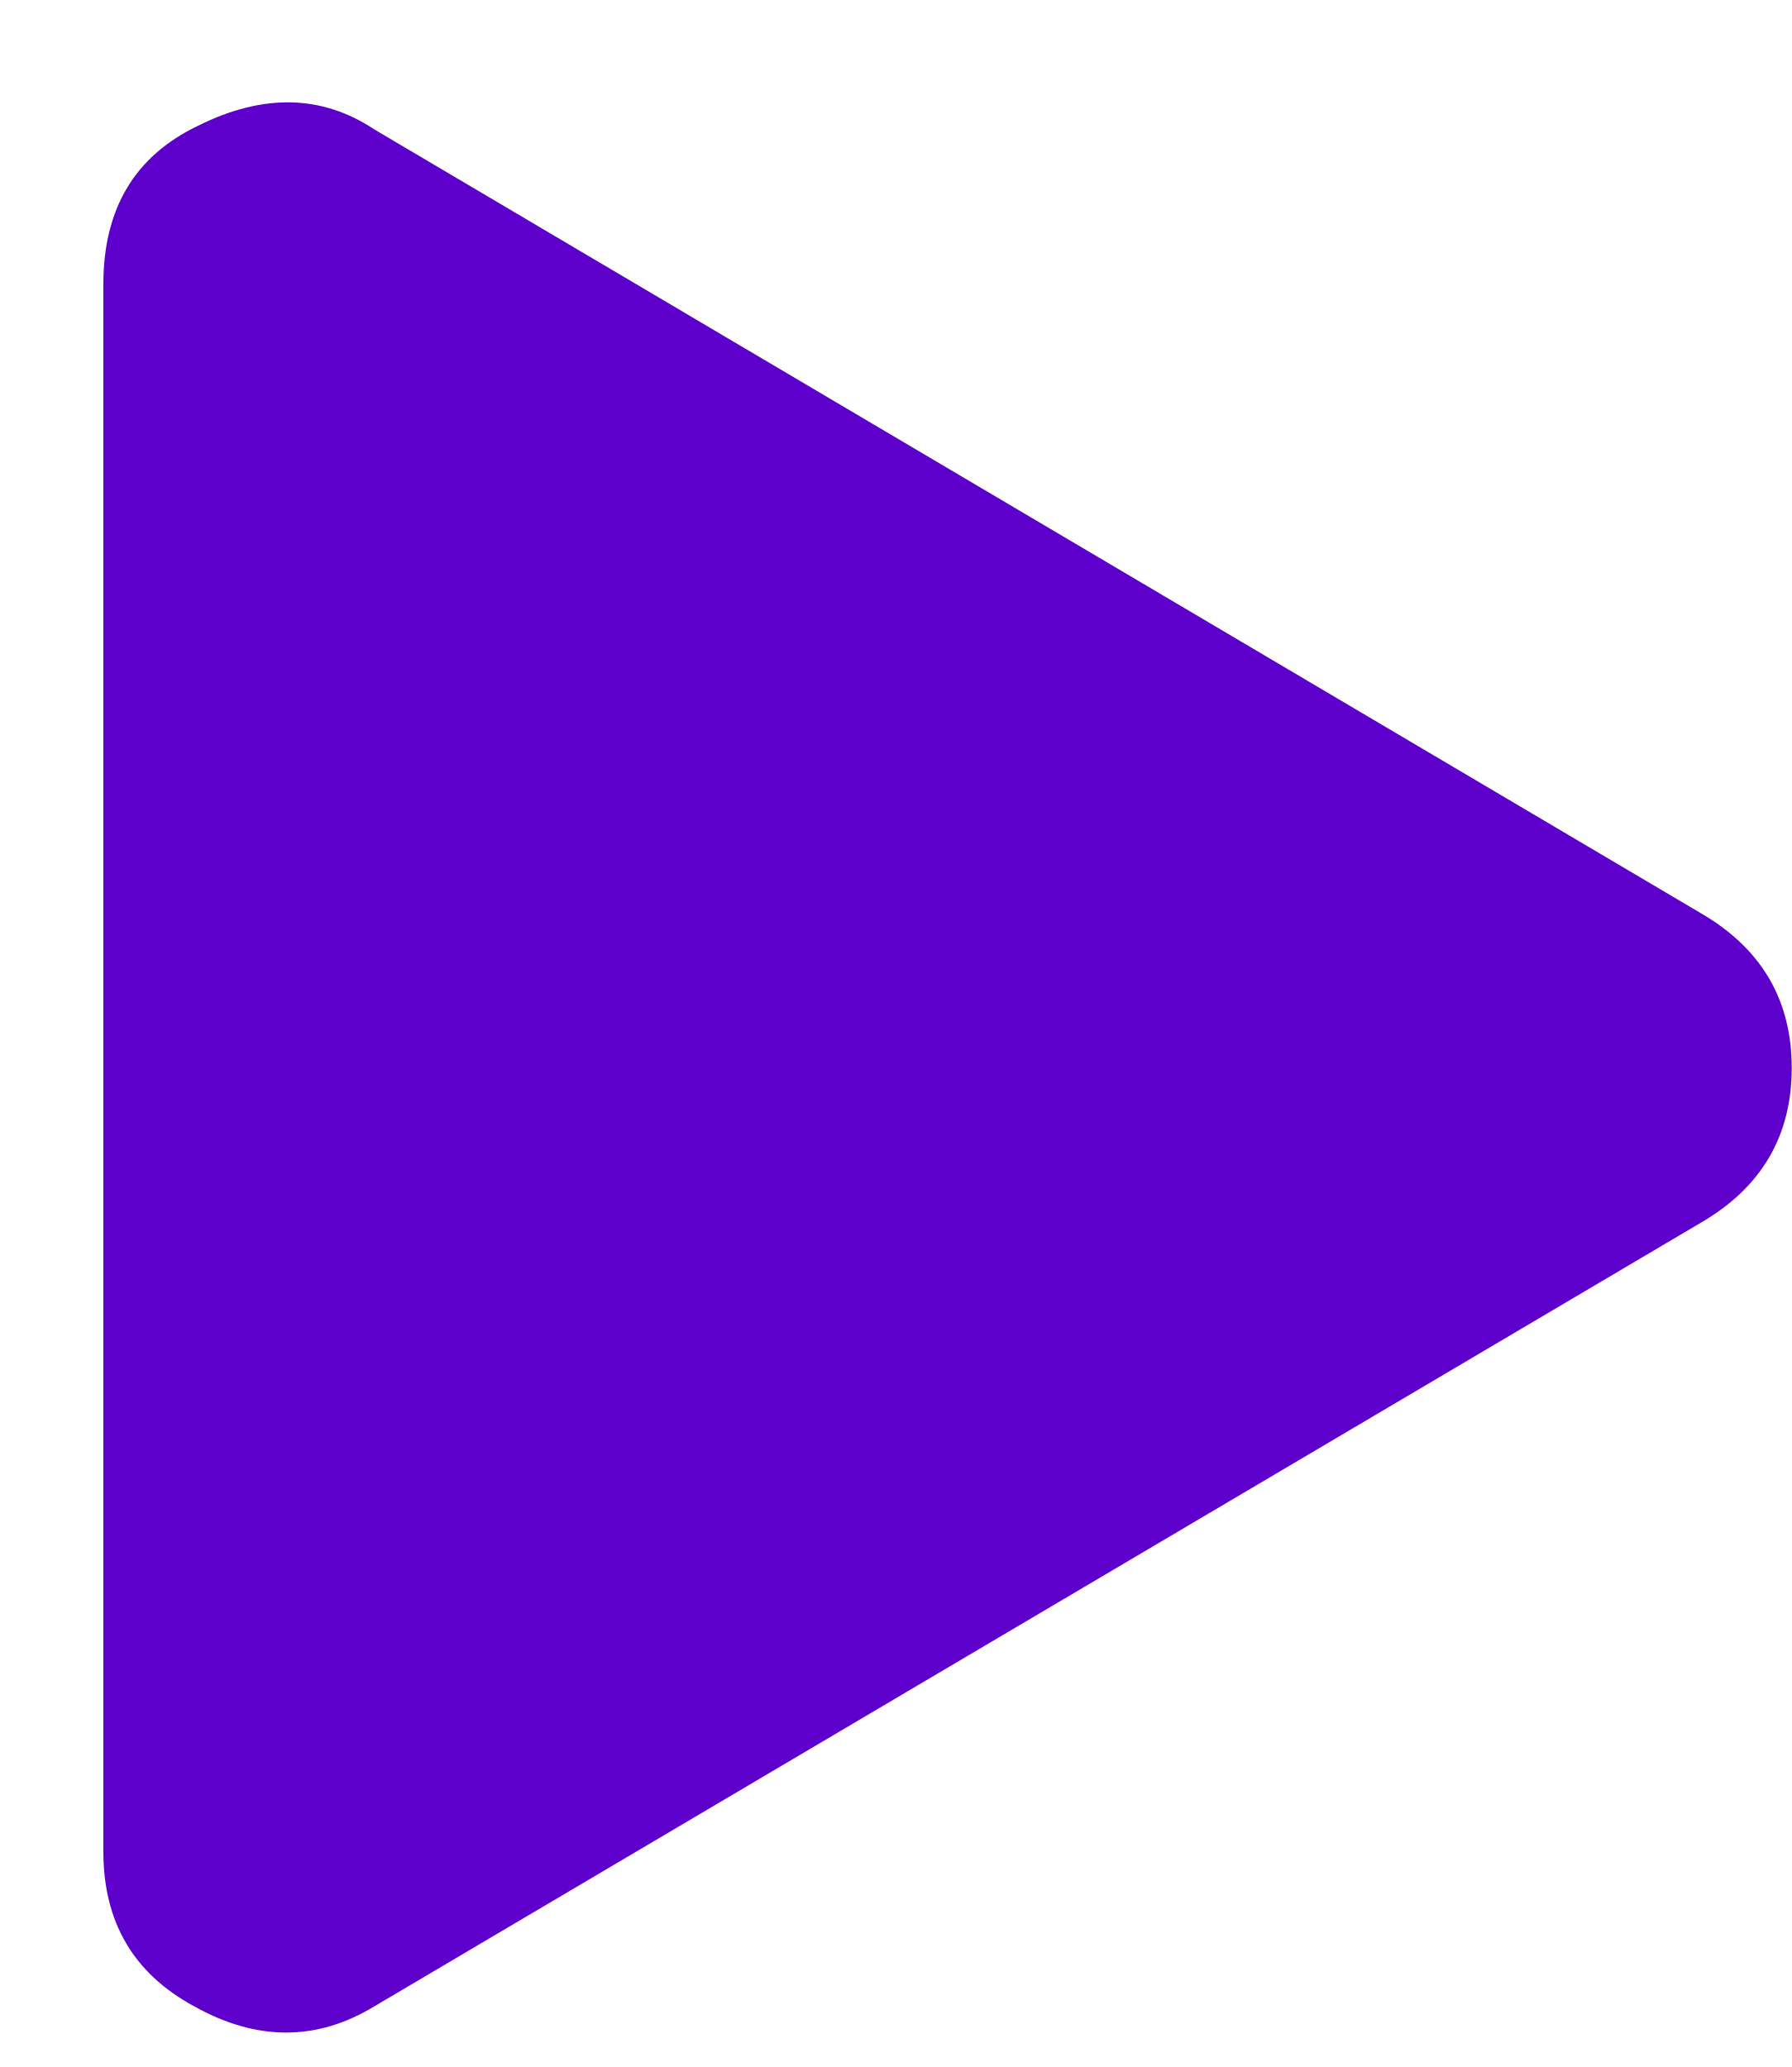
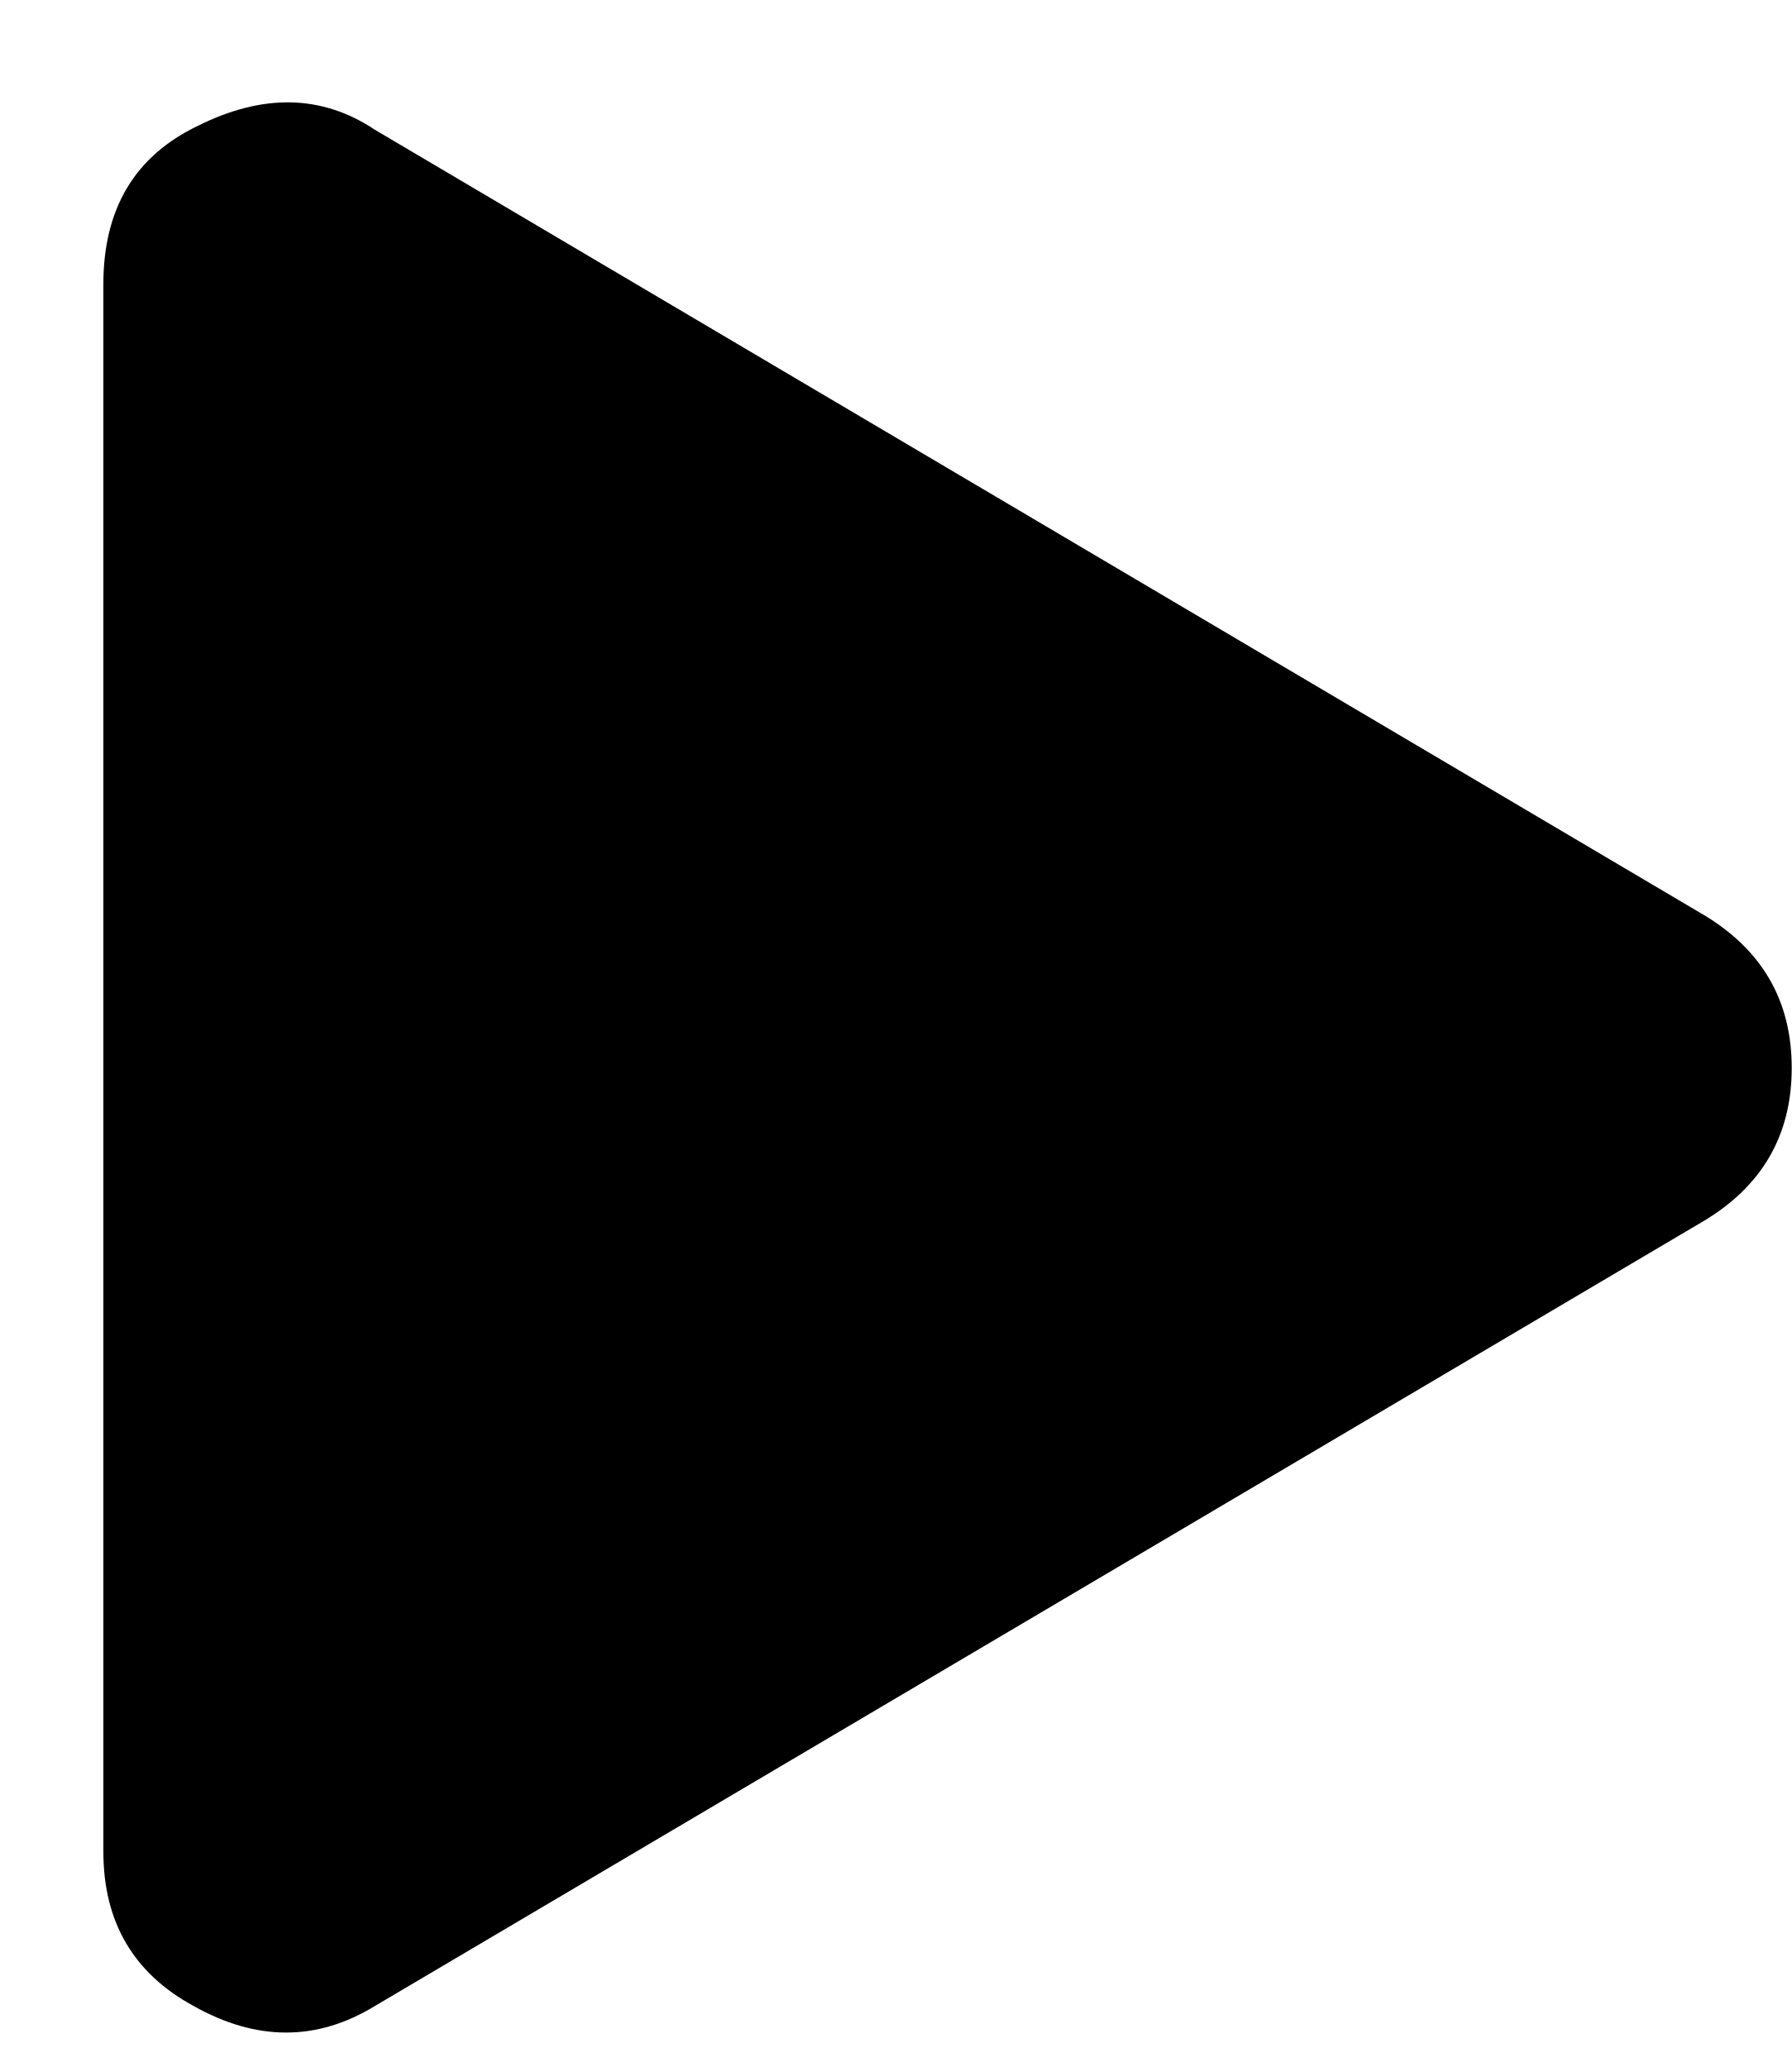
<svg xmlns="http://www.w3.org/2000/svg" width="13" height="15" viewBox="0 0 13 15" fill="none">
-   <path d="M12.344 6.629C12.781 6.884 13 7.258 13 7.75C13 8.242 12.781 8.616 12.344 8.871L2.719 14.558C2.299 14.814 1.862 14.814 1.406 14.558C0.969 14.321 0.75 13.948 0.75 13.437V2.062C0.75 1.515 0.978 1.133 1.434 0.914C1.908 0.677 2.336 0.686 2.719 0.941L12.344 6.629Z" fill="#5E00CC" />
+   <path d="M12.344 6.629C12.781 6.884 13 7.258 13 7.75C13 8.242 12.781 8.616 12.344 8.871L2.719 14.558C2.299 14.814 1.862 14.814 1.406 14.558C0.969 14.321 0.75 13.948 0.75 13.437V2.062C0.75 1.515 0.978 1.133 1.434 0.914C1.908 0.677 2.336 0.686 2.719 0.941L12.344 6.629Z" fill="#000000" />
</svg>
